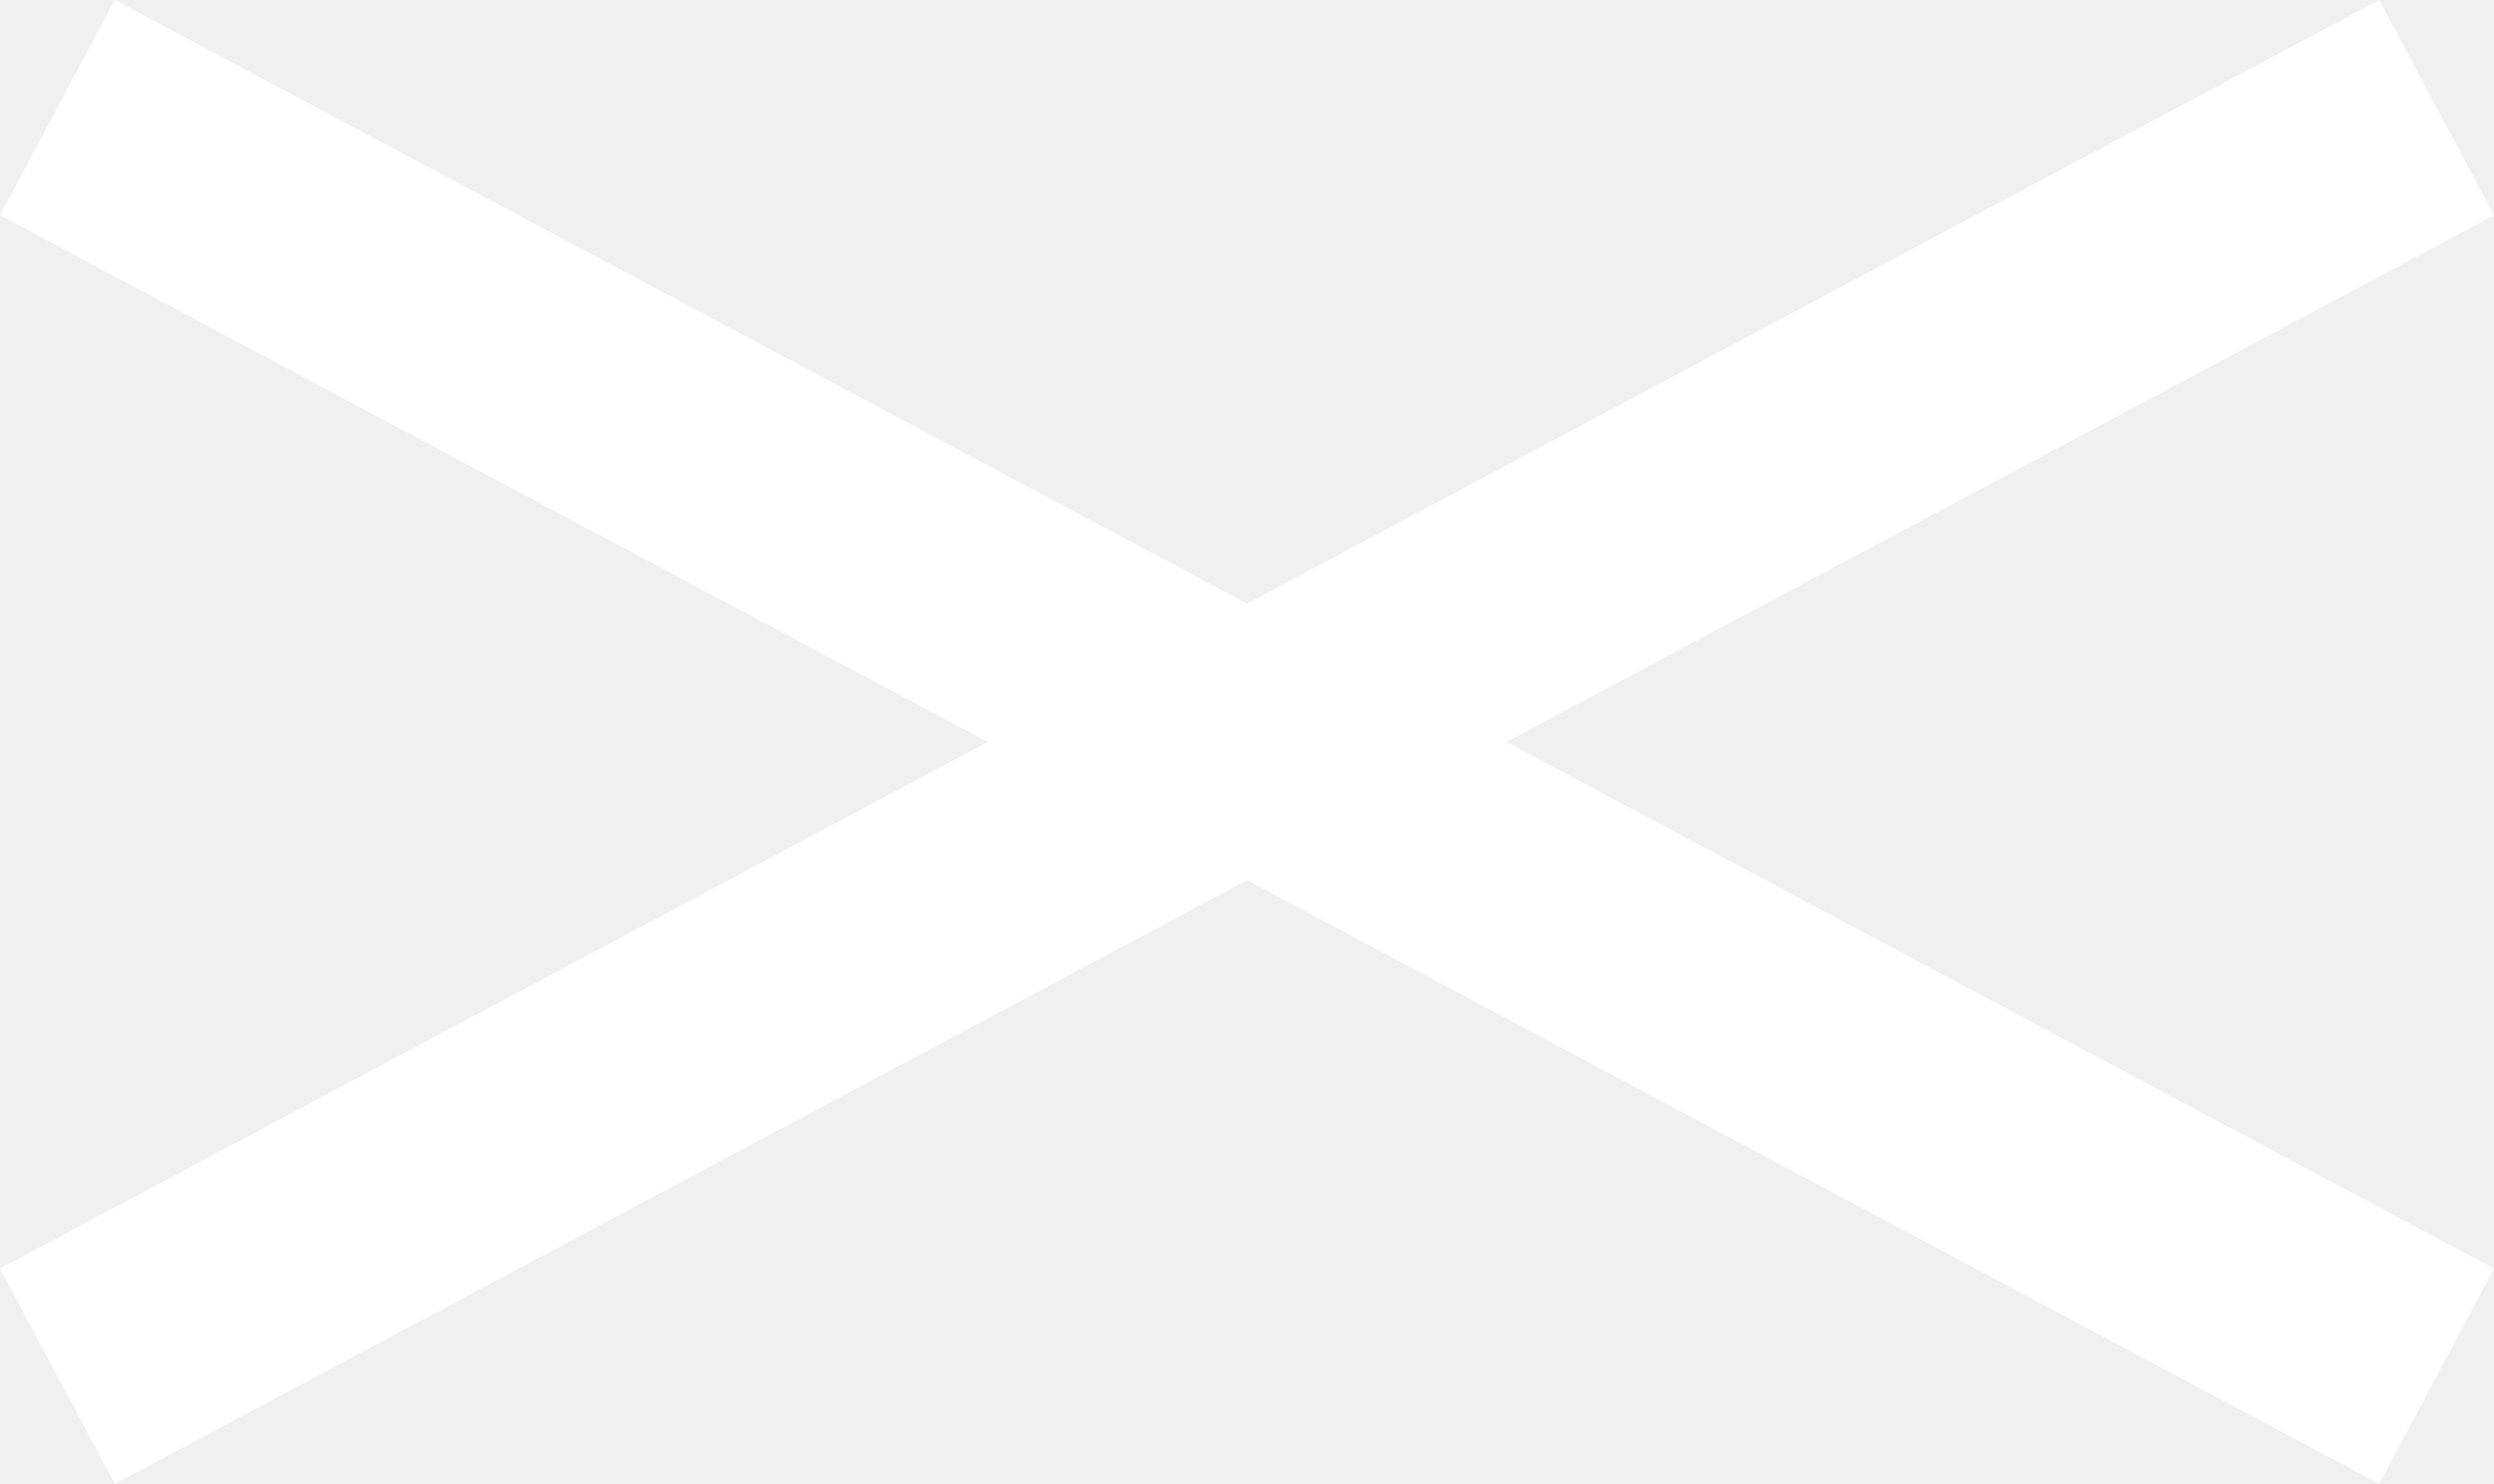
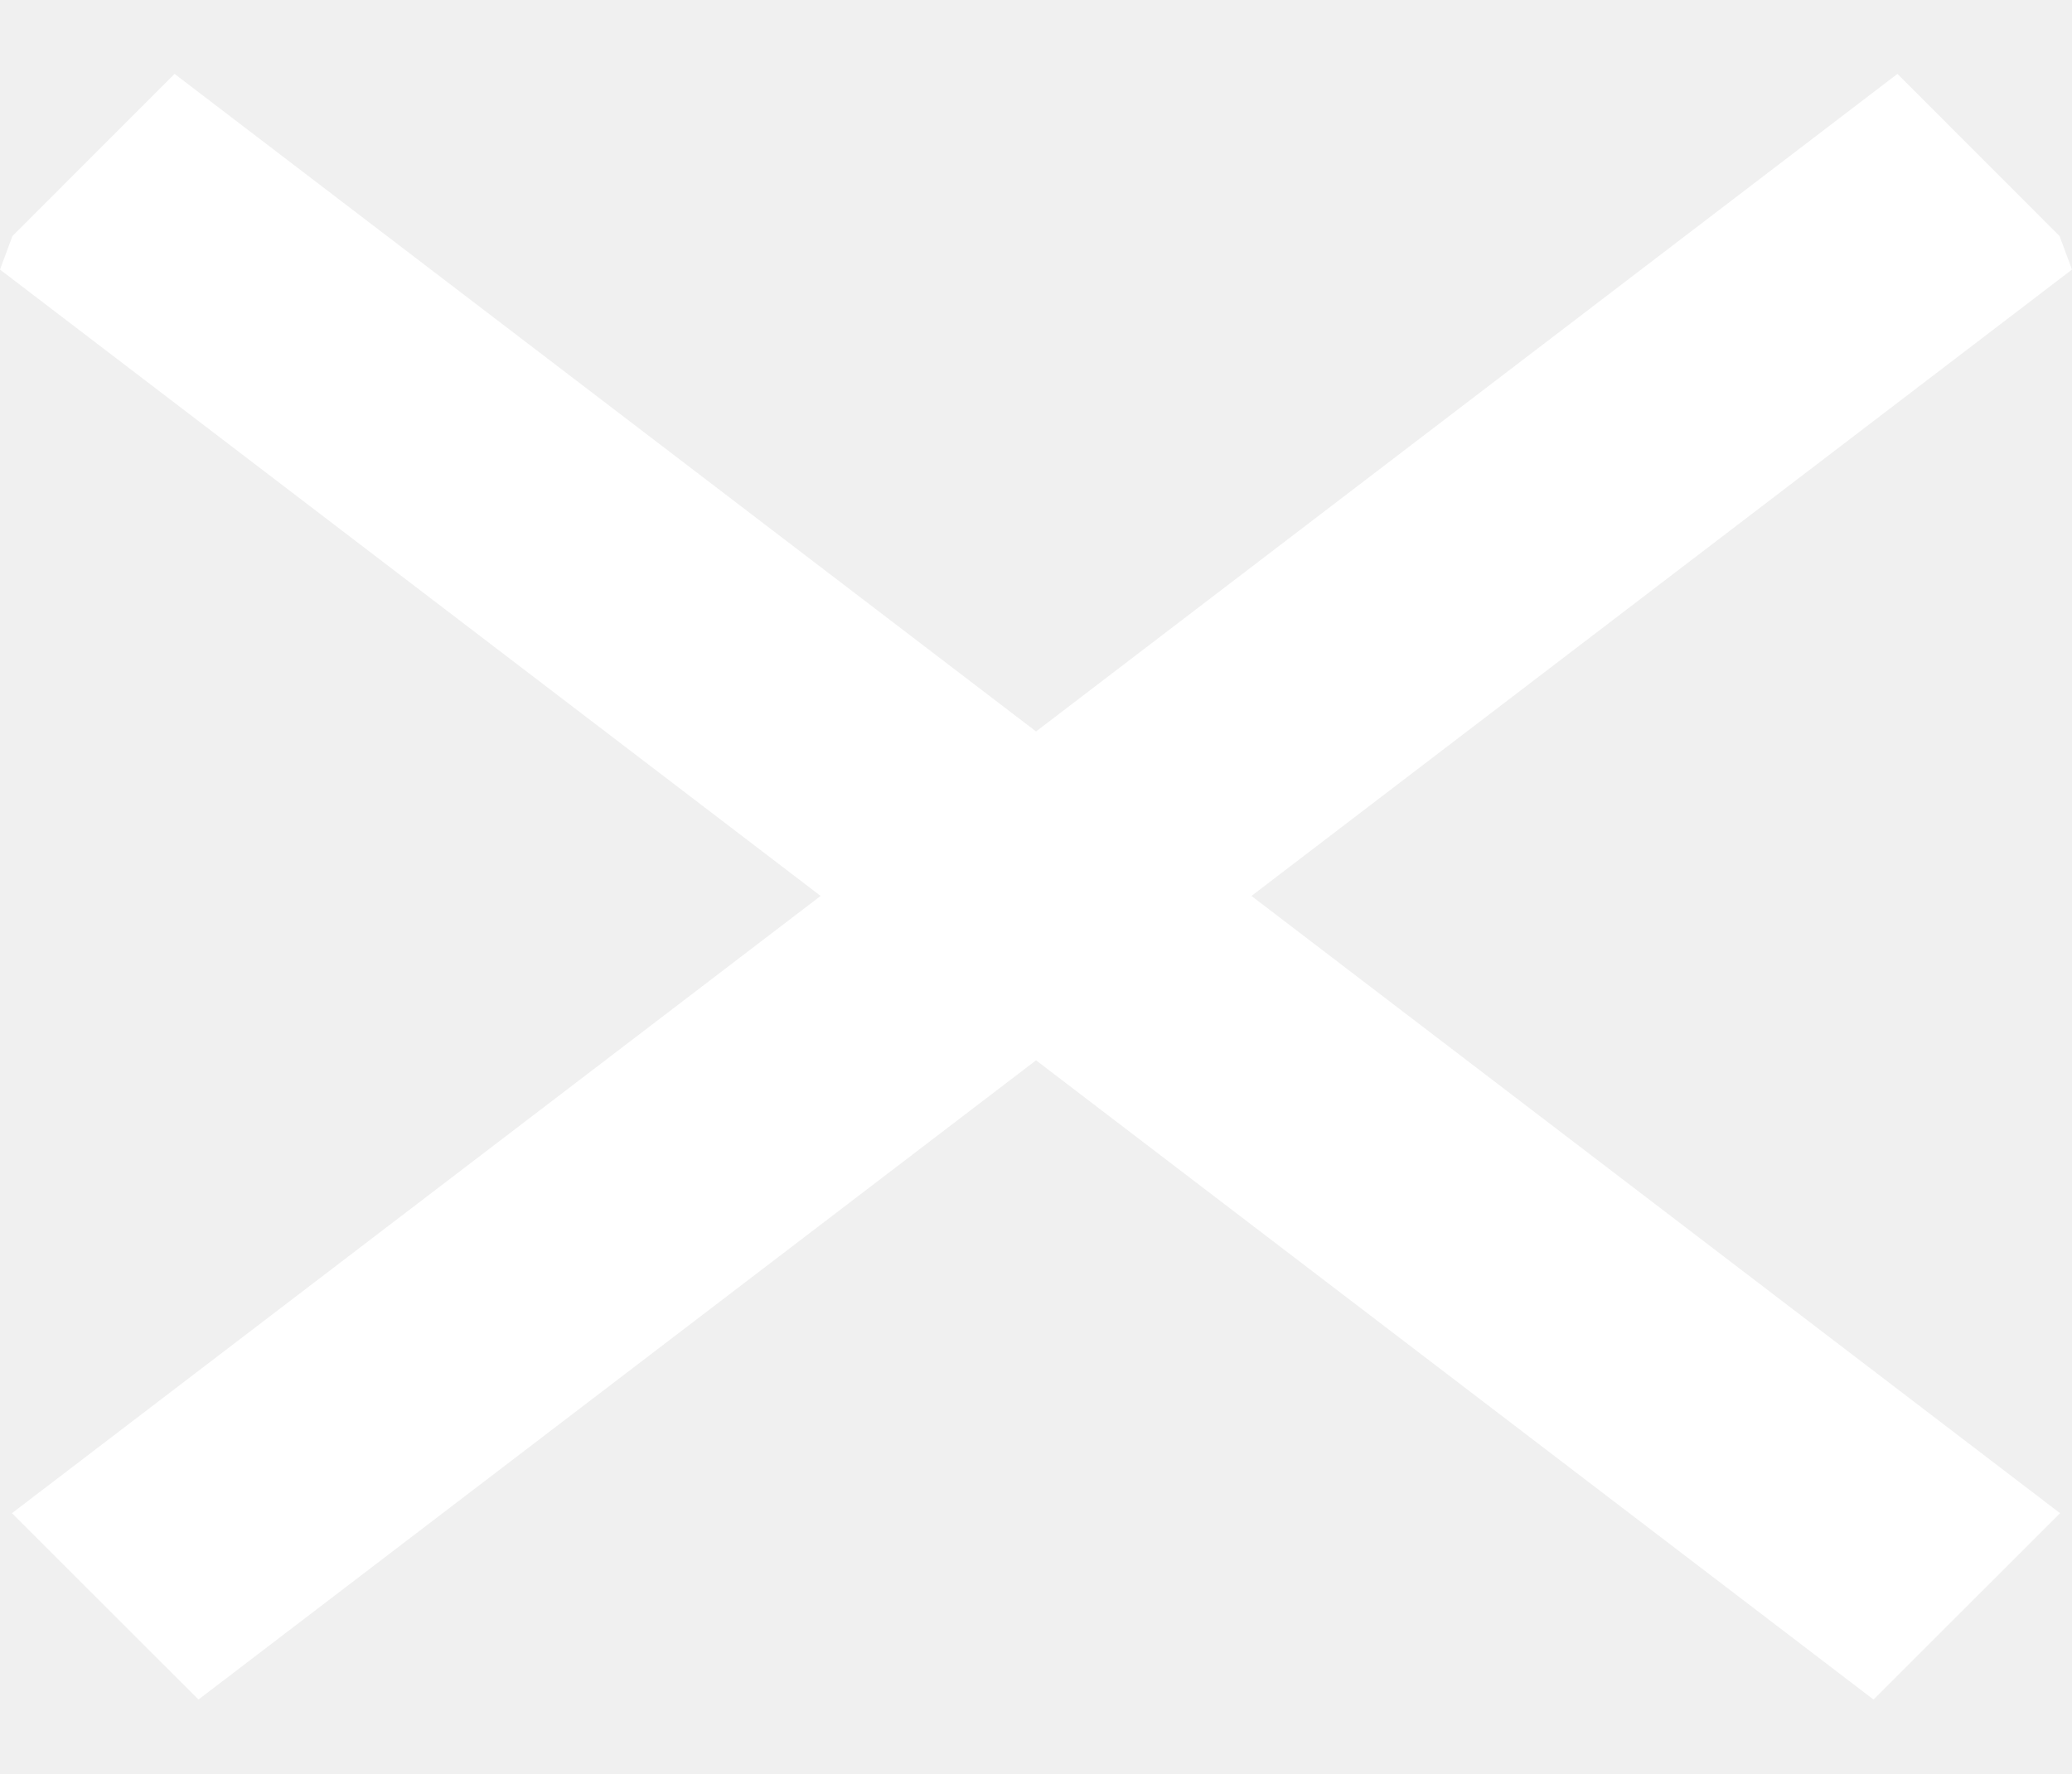
- <svg xmlns="http://www.w3.org/2000/svg" version="1.1" id="Layer_1" x="0px" y="0px" width="20.441px" height="12.165px" viewBox="0 0 20.441 12.165" enable-background="new 0 0 20.441 12.165" xml:space="preserve">
-   <polygon fill="#FFFFFF" points="20.441,1.765 19.5,0 10.221,4.949 0.941,0 0,1.765 8.096,6.083 0,10.4 0.941,12.165 10.221,7.216   19.5,12.165 20.441,10.4 12.346,6.083 " />
+ <svg xmlns="http://www.w3.org/2000/svg" version="1.1" id="Layer_1" x="0px" y="0px" width="20.441px" height="17.5px" viewBox="0 0 20.441 17.5" enable-background="new 0 0 20.441 17.5" xml:space="preserve">
+   <polygon fill="#FFFFFF" points="20.323,14.932 12.346,8.841 20.441,2.66 20.318,2.329 18.719,0.729 10.221,7.218 1.722,0.729   0.123,2.329 0,2.66 8.096,8.841 0.118,14.932 1.958,16.771 10.221,10.463 18.483,16.771 " />
</svg>
